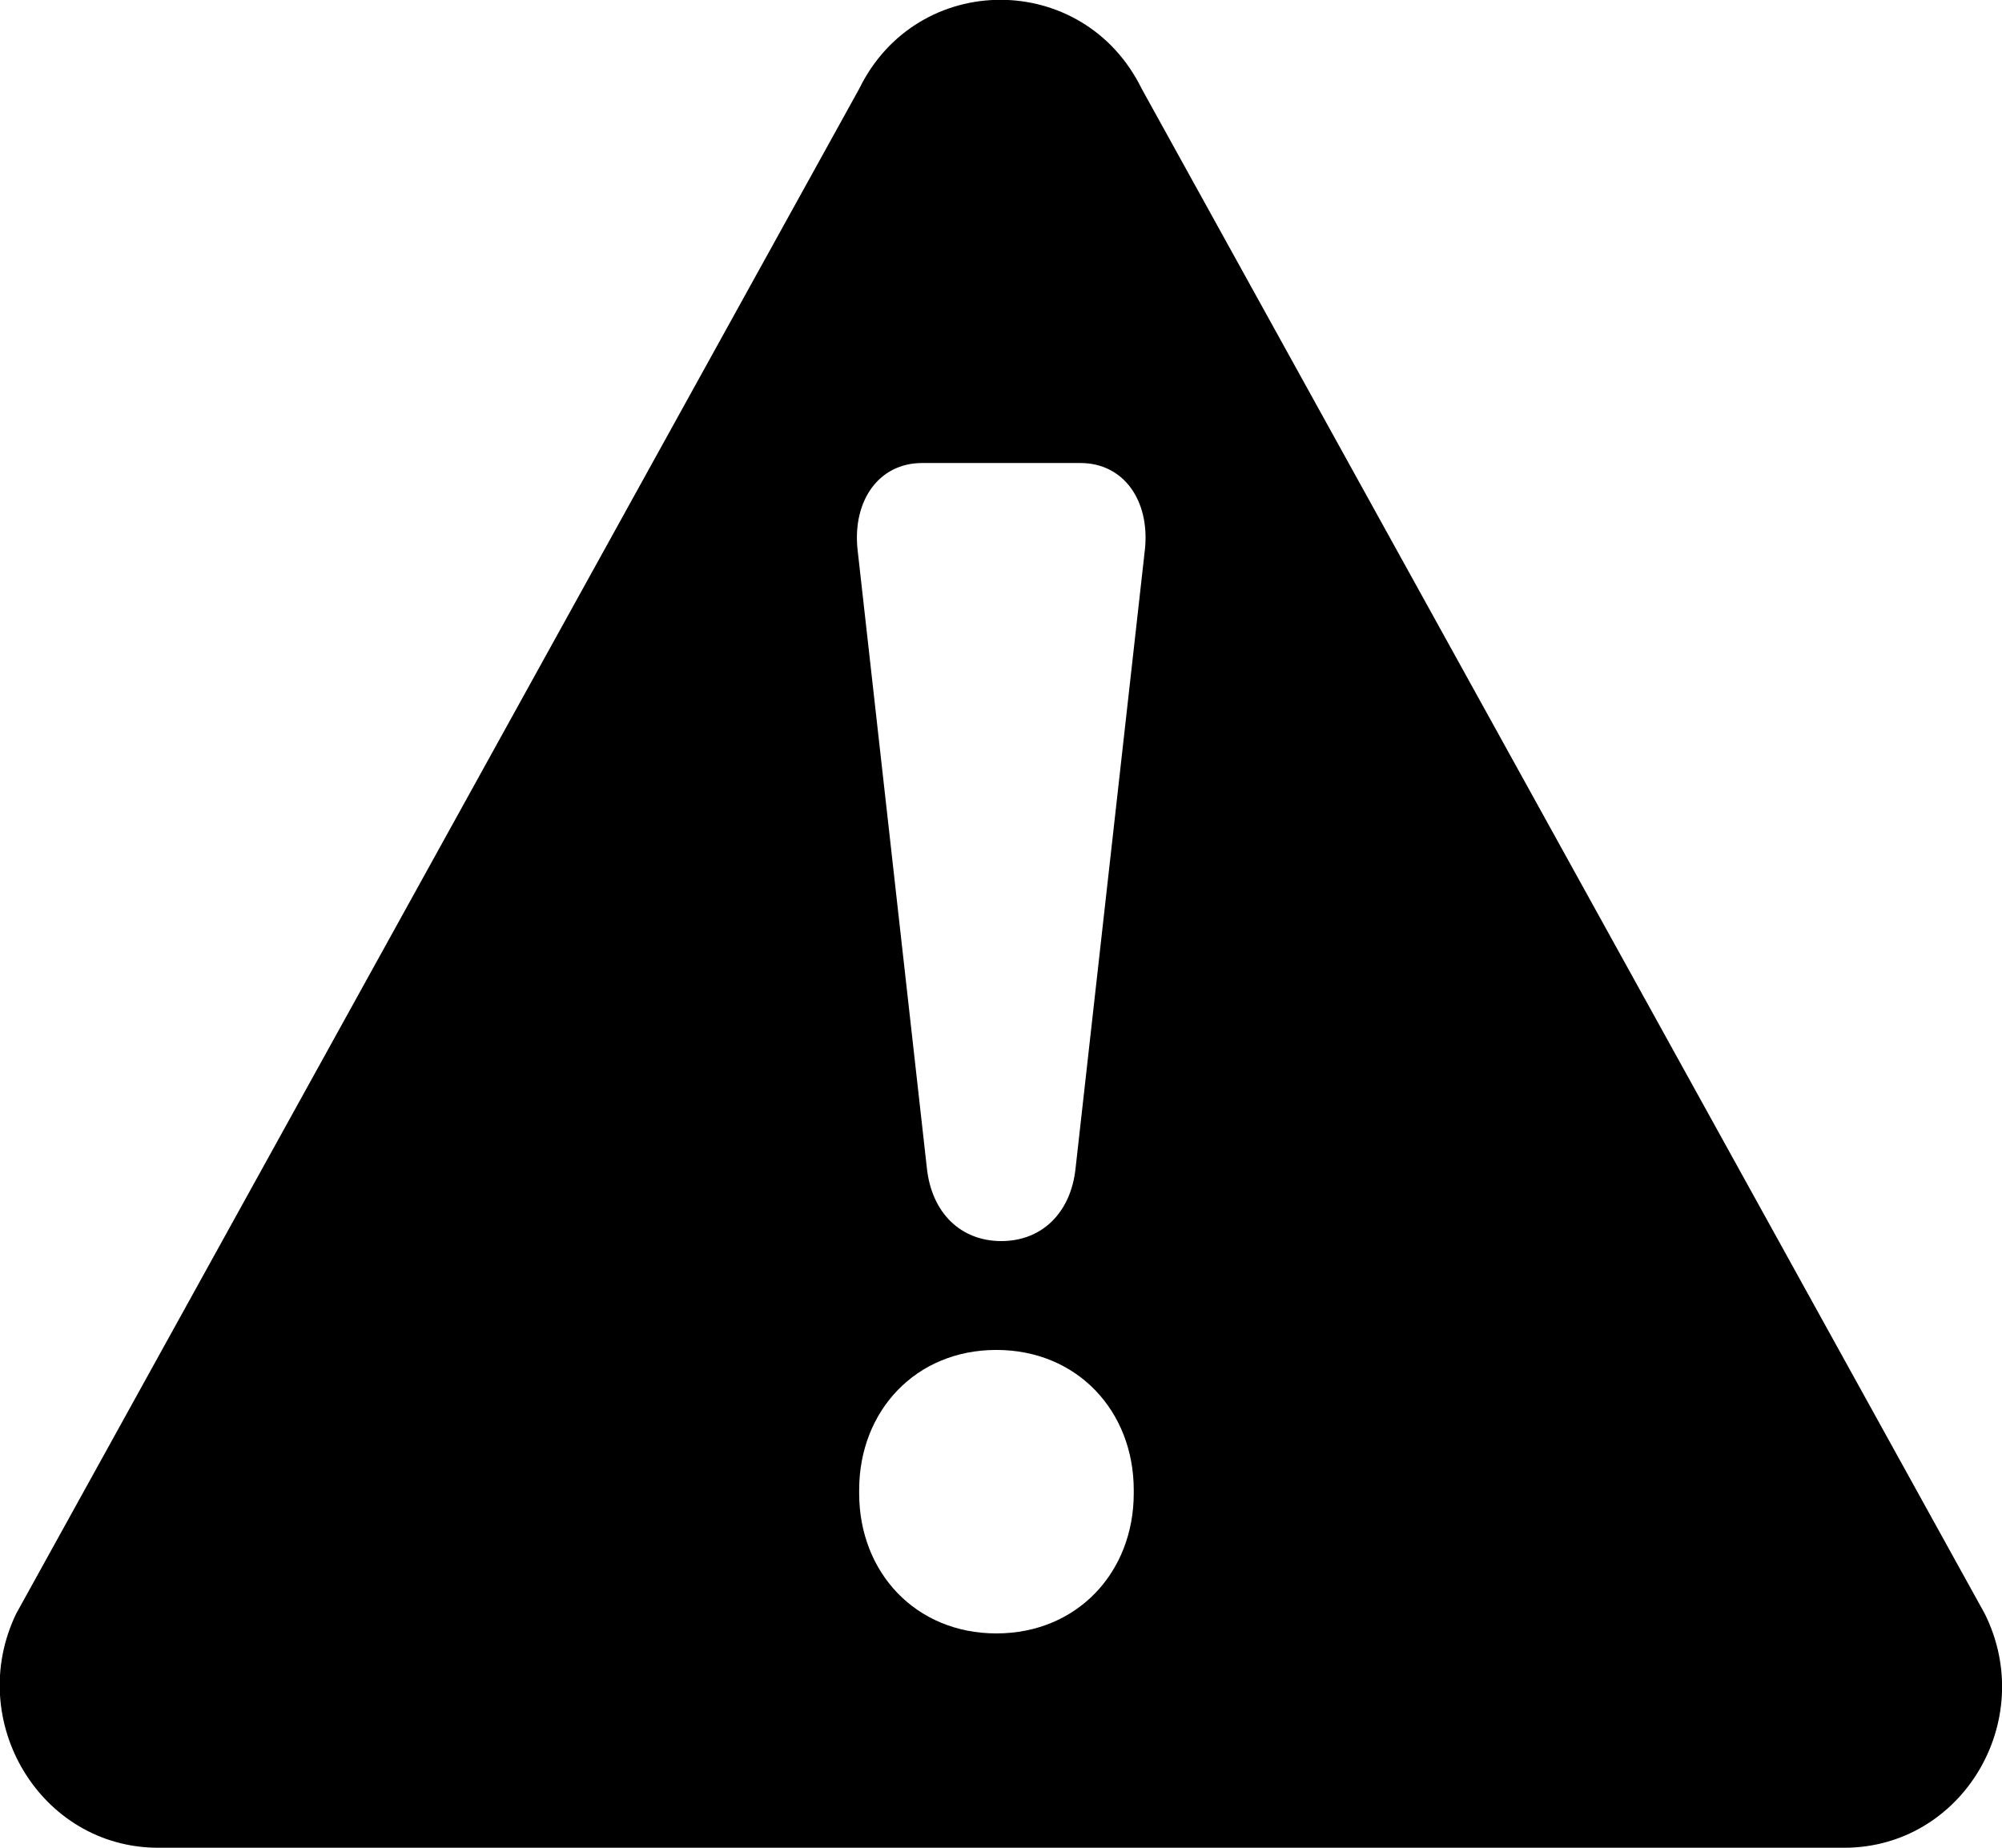
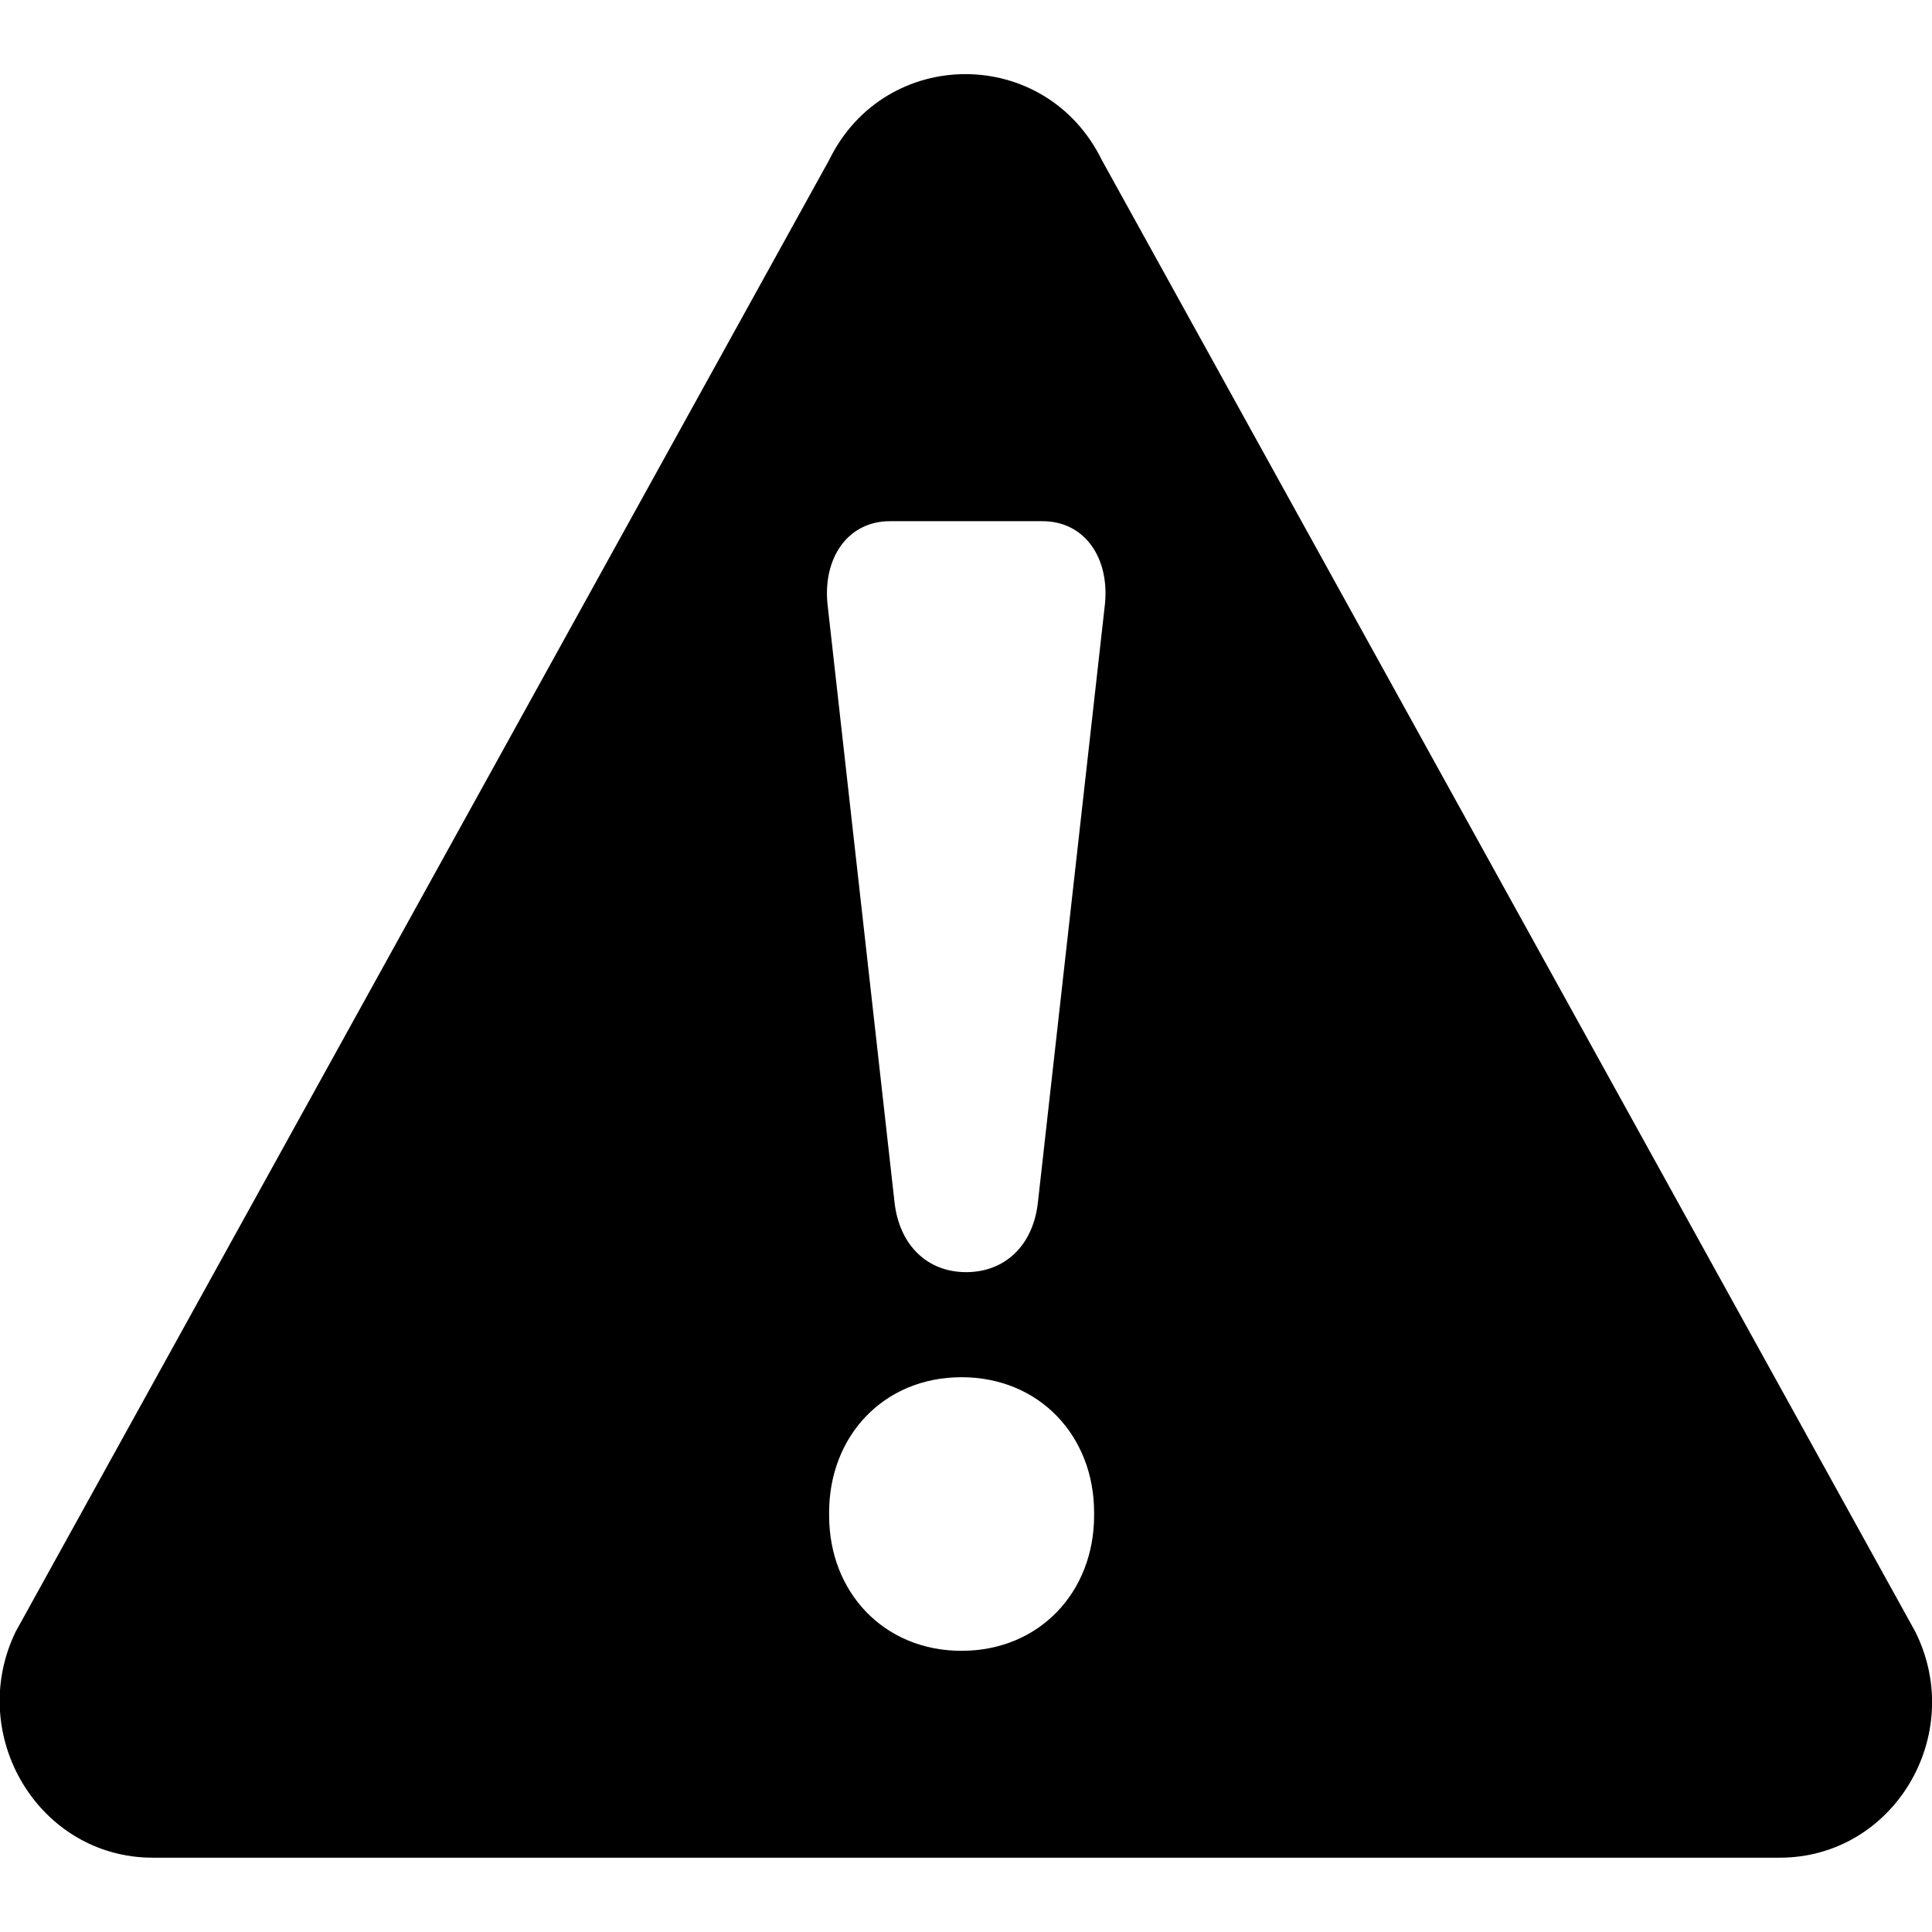
- <svg xmlns="http://www.w3.org/2000/svg" preserveAspectRatio="xMidYMid" width="13" height="12" viewBox="0 0 13 12">
-   <path d="M1.028,12.000 C1.028,12.000 11.975,12.000 11.975,12.000 C12.741,12.000 13.234,11.176 12.888,10.480 C12.888,10.480 7.414,0.577 7.414,0.577 C7.036,-0.194 5.956,-0.194 5.579,0.577 C5.579,0.577 0.105,10.480 0.105,10.480 C-0.230,11.176 0.262,12.000 1.028,12.000 ZM7.362,9.698 C7.362,10.212 6.994,10.608 6.470,10.608 C5.946,10.608 5.579,10.212 5.579,9.698 C5.579,9.698 5.579,9.677 5.579,9.677 C5.579,9.163 5.946,8.767 6.470,8.767 C6.994,8.767 7.362,9.163 7.362,9.677 C7.362,9.677 7.362,9.698 7.362,9.698 ZM5.988,3.007 C5.988,3.007 7.015,3.007 7.015,3.007 C7.299,3.007 7.466,3.253 7.435,3.564 C7.435,3.564 6.984,7.589 6.984,7.589 C6.953,7.878 6.764,8.060 6.502,8.060 C6.239,8.060 6.051,7.878 6.019,7.589 C6.019,7.589 5.568,3.564 5.568,3.564 C5.537,3.253 5.705,3.007 5.988,3.007 Z" />
+ <svg xmlns="http://www.w3.org/2000/svg" preserveAspectRatio="xMidYMid" width="13" height="13" viewBox="0 0 13 13">
+   <defs>
+     <clipPath id="clip-path-1">
+       <rect x="-1089" y="-1521" width="3296" height="2238" />
+     </clipPath>
+   </defs>
+   <g clip-path="url(#clip-path-1)">
+     <path d="M0.105,10.480 L5.579,0.577 C5.956,-0.194 7.036,-0.194 7.414,0.577 L12.888,10.480 C13.234,11.176 12.741,12.000 11.975,12.000 L1.028,12.000 C0.262,12.000 -0.231,11.176 0.105,10.480 ZM5.579,9.698 C5.579,10.212 5.946,10.608 6.470,10.608 C6.994,10.608 7.362,10.212 7.362,9.698 L7.362,9.677 C7.362,9.163 6.994,8.767 6.470,8.767 C5.946,8.767 5.579,9.163 5.579,9.677 L5.579,9.698 ZM6.019,7.589 C6.051,7.878 6.239,8.060 6.501,8.060 C6.764,8.060 6.953,7.878 6.984,7.589 L7.435,3.564 C7.466,3.254 7.299,3.007 7.015,3.007 L5.988,3.007 C5.705,3.007 5.537,3.254 5.568,3.564 L6.019,7.589 Z" transform="translate(0 0.5)" />
+   </g>
</svg>
